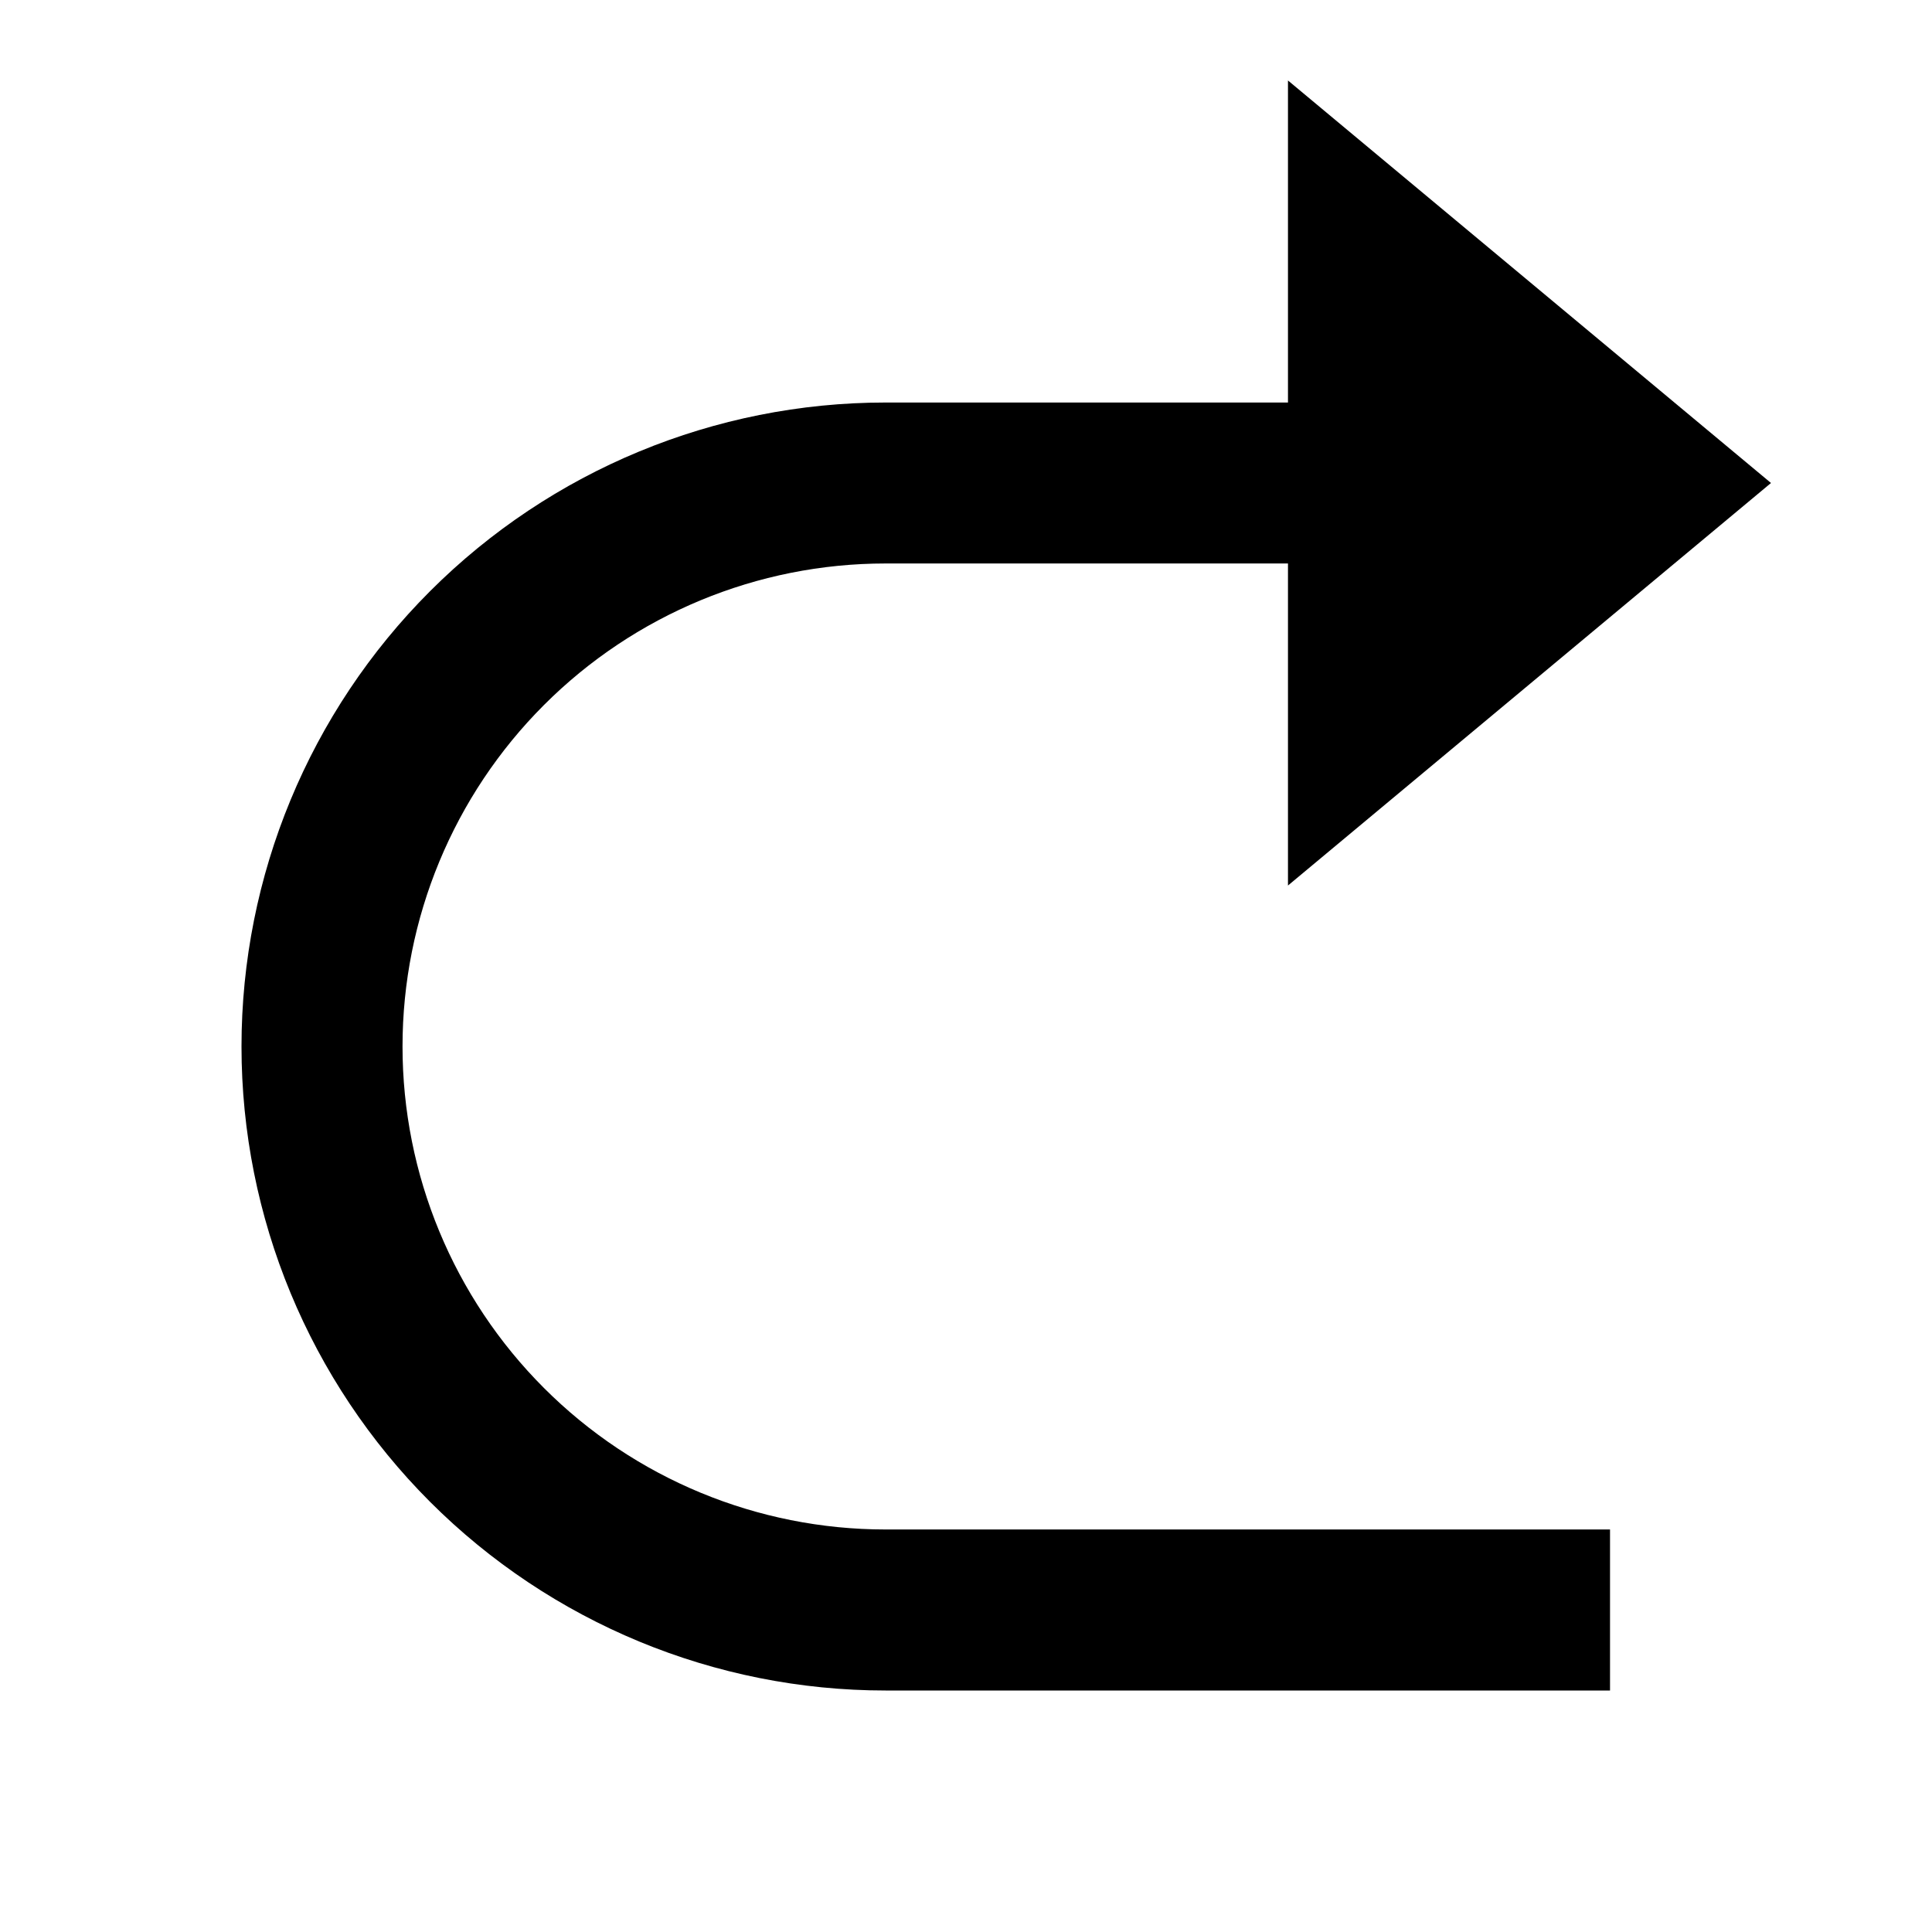
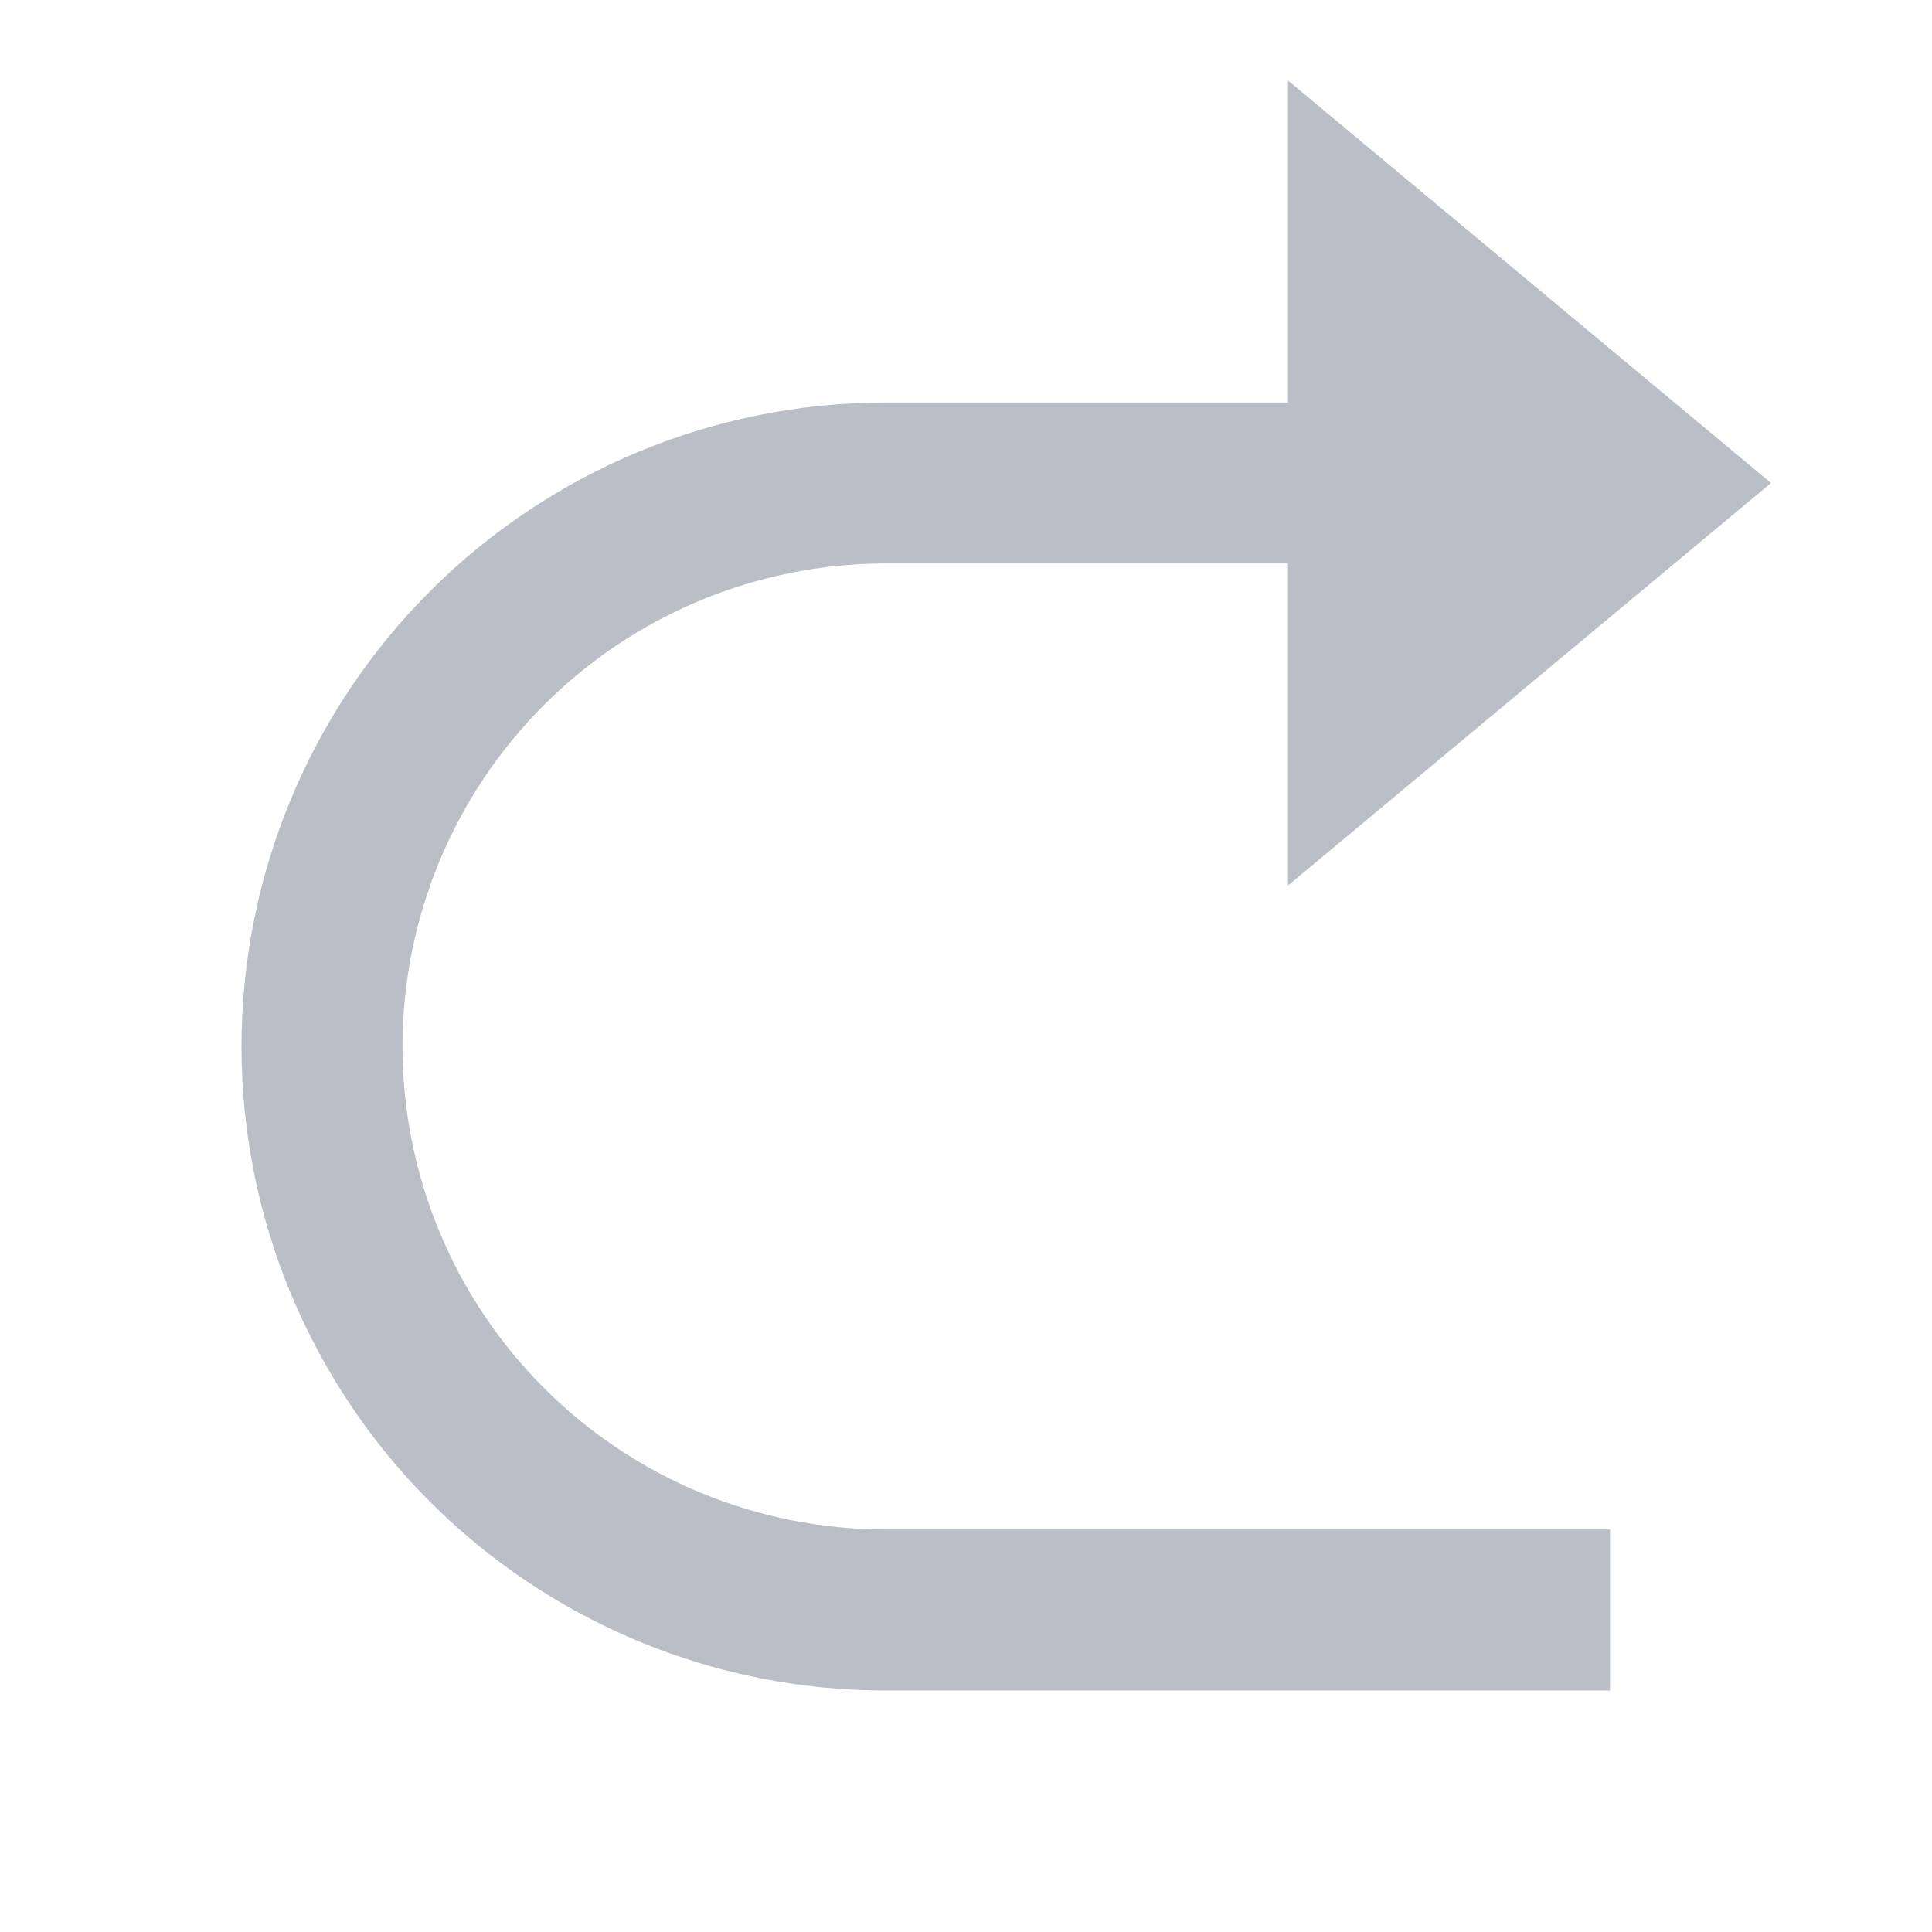
<svg xmlns="http://www.w3.org/2000/svg" width="32" height="32" viewBox="0 0 32 32" fill="none">
-   <path d="M21.333 9.333H14.667C12.545 9.333 10.51 10.176 9.01 11.677C7.51 13.177 6.667 15.212 6.667 17.333C6.667 19.455 7.51 21.49 9.01 22.99C10.51 24.491 12.545 25.333 14.667 25.333H26.667V28H14.667C11.838 28 9.125 26.876 7.124 24.876C5.124 22.875 4 20.162 4 17.333C4 14.504 5.124 11.791 7.124 9.791C9.125 7.791 11.838 6.667 14.667 6.667H21.333V1.333L29.333 8L21.333 14.667V9.333Z" fill="black" style="currentColor" />
+   <path d="M21.333 9.333H14.667C12.545 9.333 10.51 10.176 9.01 11.677C7.51 13.177 6.667 15.212 6.667 17.333C6.667 19.455 7.51 21.49 9.01 22.99C10.51 24.491 12.545 25.333 14.667 25.333H26.667V28H14.667C11.838 28 9.125 26.876 7.124 24.876C5.124 22.875 4 20.162 4 17.333C4 14.504 5.124 11.791 7.124 9.791C9.125 7.791 11.838 6.667 14.667 6.667H21.333V1.333L29.333 8L21.333 14.667V9.333Z" fill="#BABEC7" style="currentColor" />
</svg>
